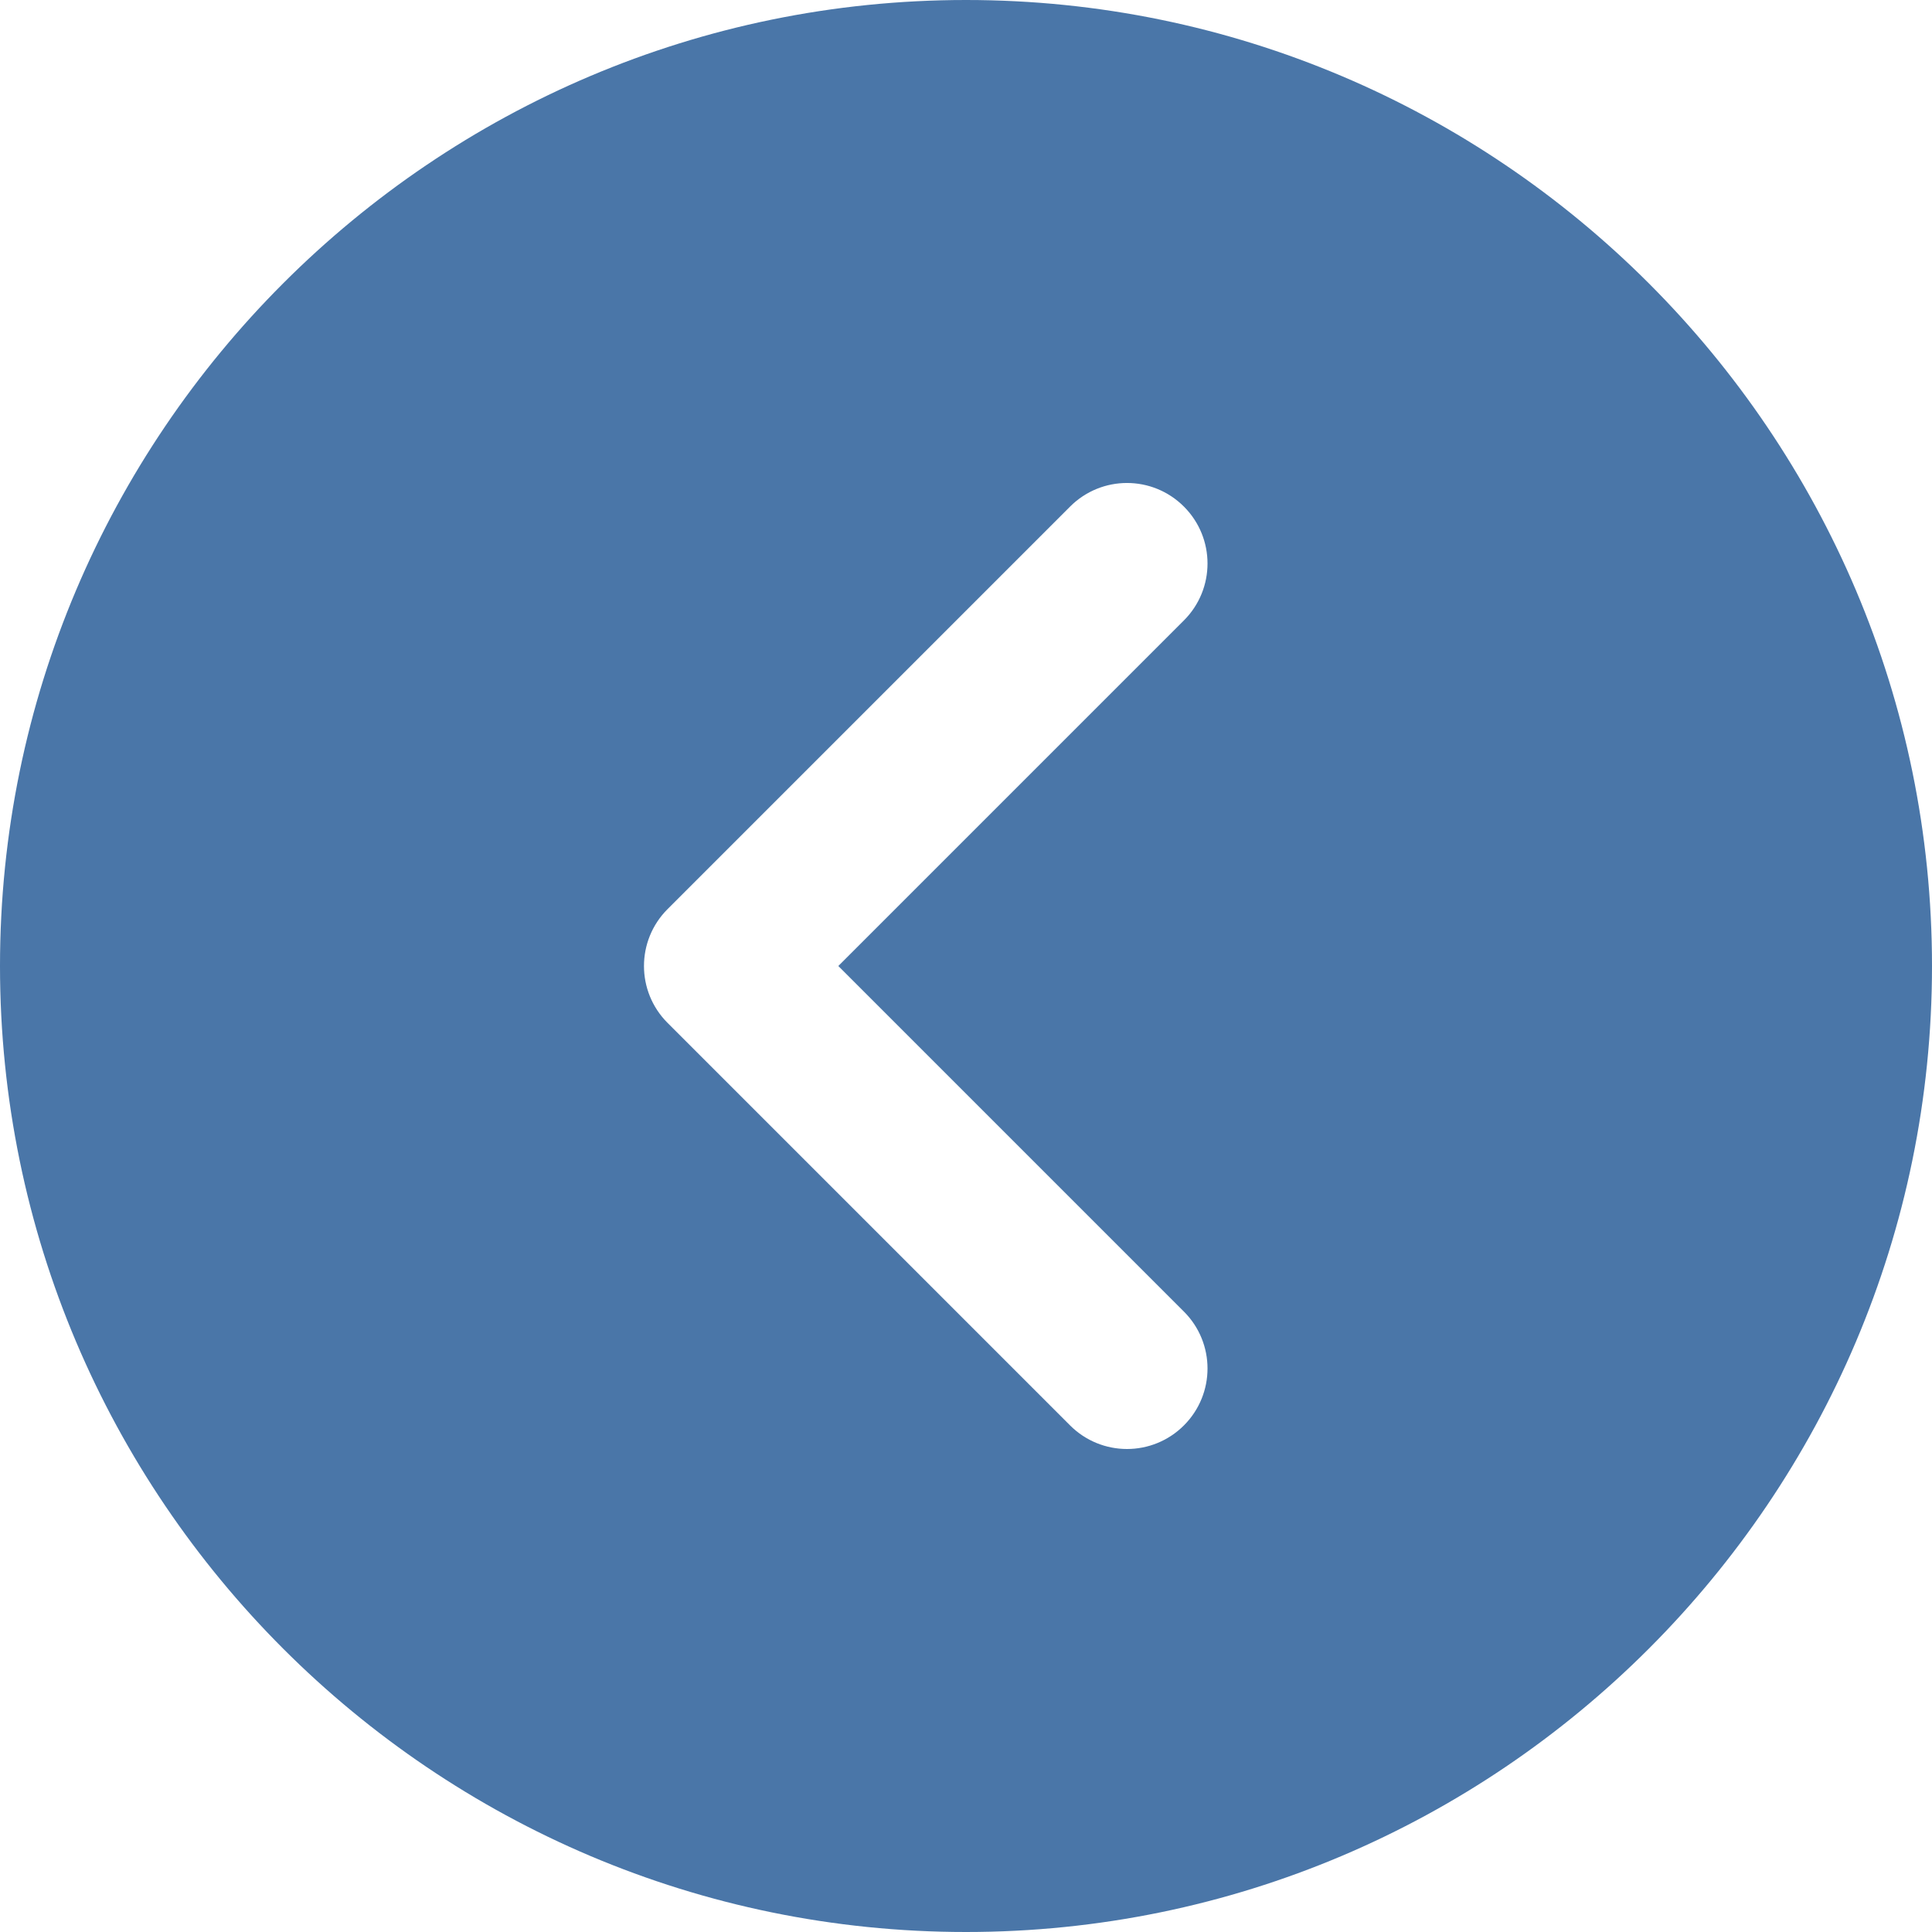
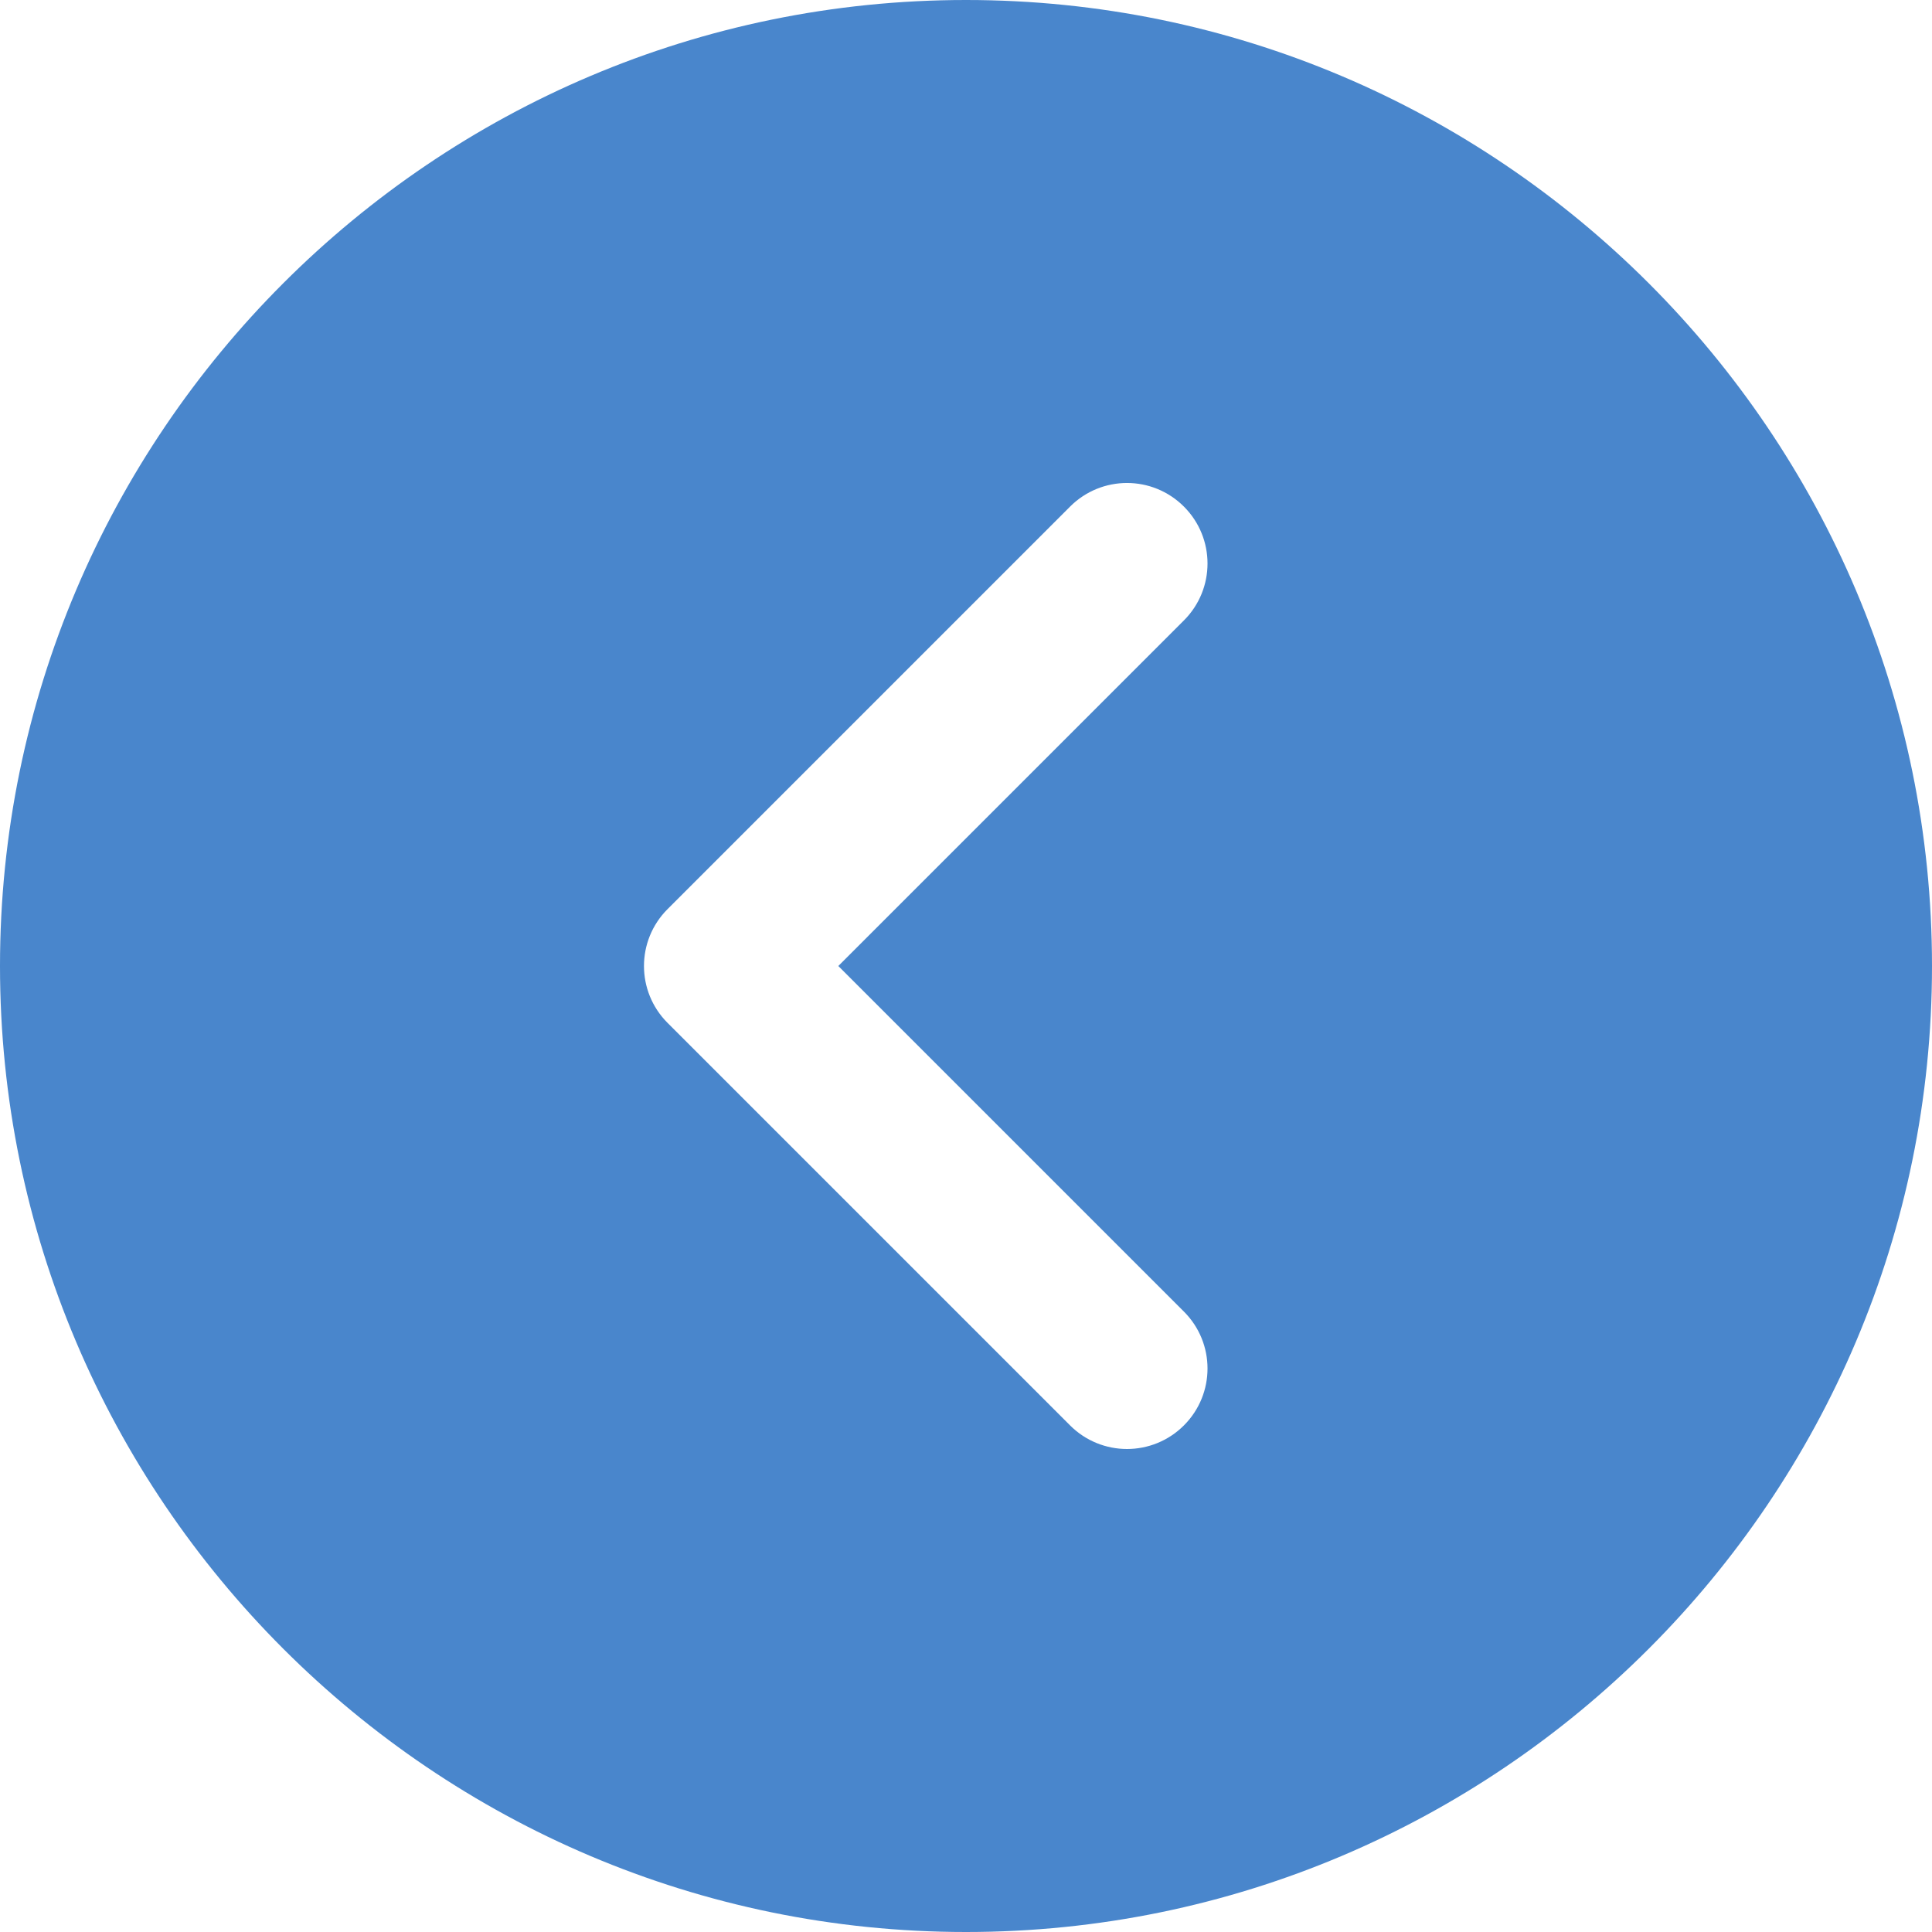
<svg xmlns="http://www.w3.org/2000/svg" version="1.1" id="Layer_1" x="0px" y="0px" viewBox="0 0 512 512" style="enable-background:new 0 0 512 512;" xml:space="preserve" width="512px" height="512px">
  <g>
    <g>
      <g>
-         <path d="M256,0C114.837,0,0,114.837,0,256s114.837,256,256,256s256-114.837,256-256S397.163,0,256,0z M313.749,347.584    c8.341,8.341,8.341,21.824,0,30.165c-4.16,4.16-9.621,6.251-15.083,6.251c-5.461,0-10.923-2.091-15.083-6.251L176.917,271.083    c-8.341-8.341-8.341-21.824,0-30.165l106.667-106.667c8.341-8.341,21.824-8.341,30.165,0s8.341,21.824,0,30.165L222.165,256    L313.749,347.584z" data-original="#000000" class="active-path" data-old_color="#000000" fill="#4A76A8" />
+         <path d="M256,0C114.837,0,0,114.837,0,256s114.837,256,256,256s256-114.837,256-256S397.163,0,256,0z M313.749,347.584    c8.341,8.341,8.341,21.824,0,30.165c-4.16,4.16-9.621,6.251-15.083,6.251c-5.461,0-10.923-2.091-15.083-6.251L176.917,271.083    c-8.341-8.341-8.341-21.824,0-30.165l106.667-106.667c8.341-8.341,21.824-8.341,30.165,0s8.341,21.824,0,30.165L222.165,256    L313.749,347.584z" data-original="#000000" class="active-path" data-old_color="#000000" fill="#4986CC" />
      </g>
    </g>
  </g>
</svg>
